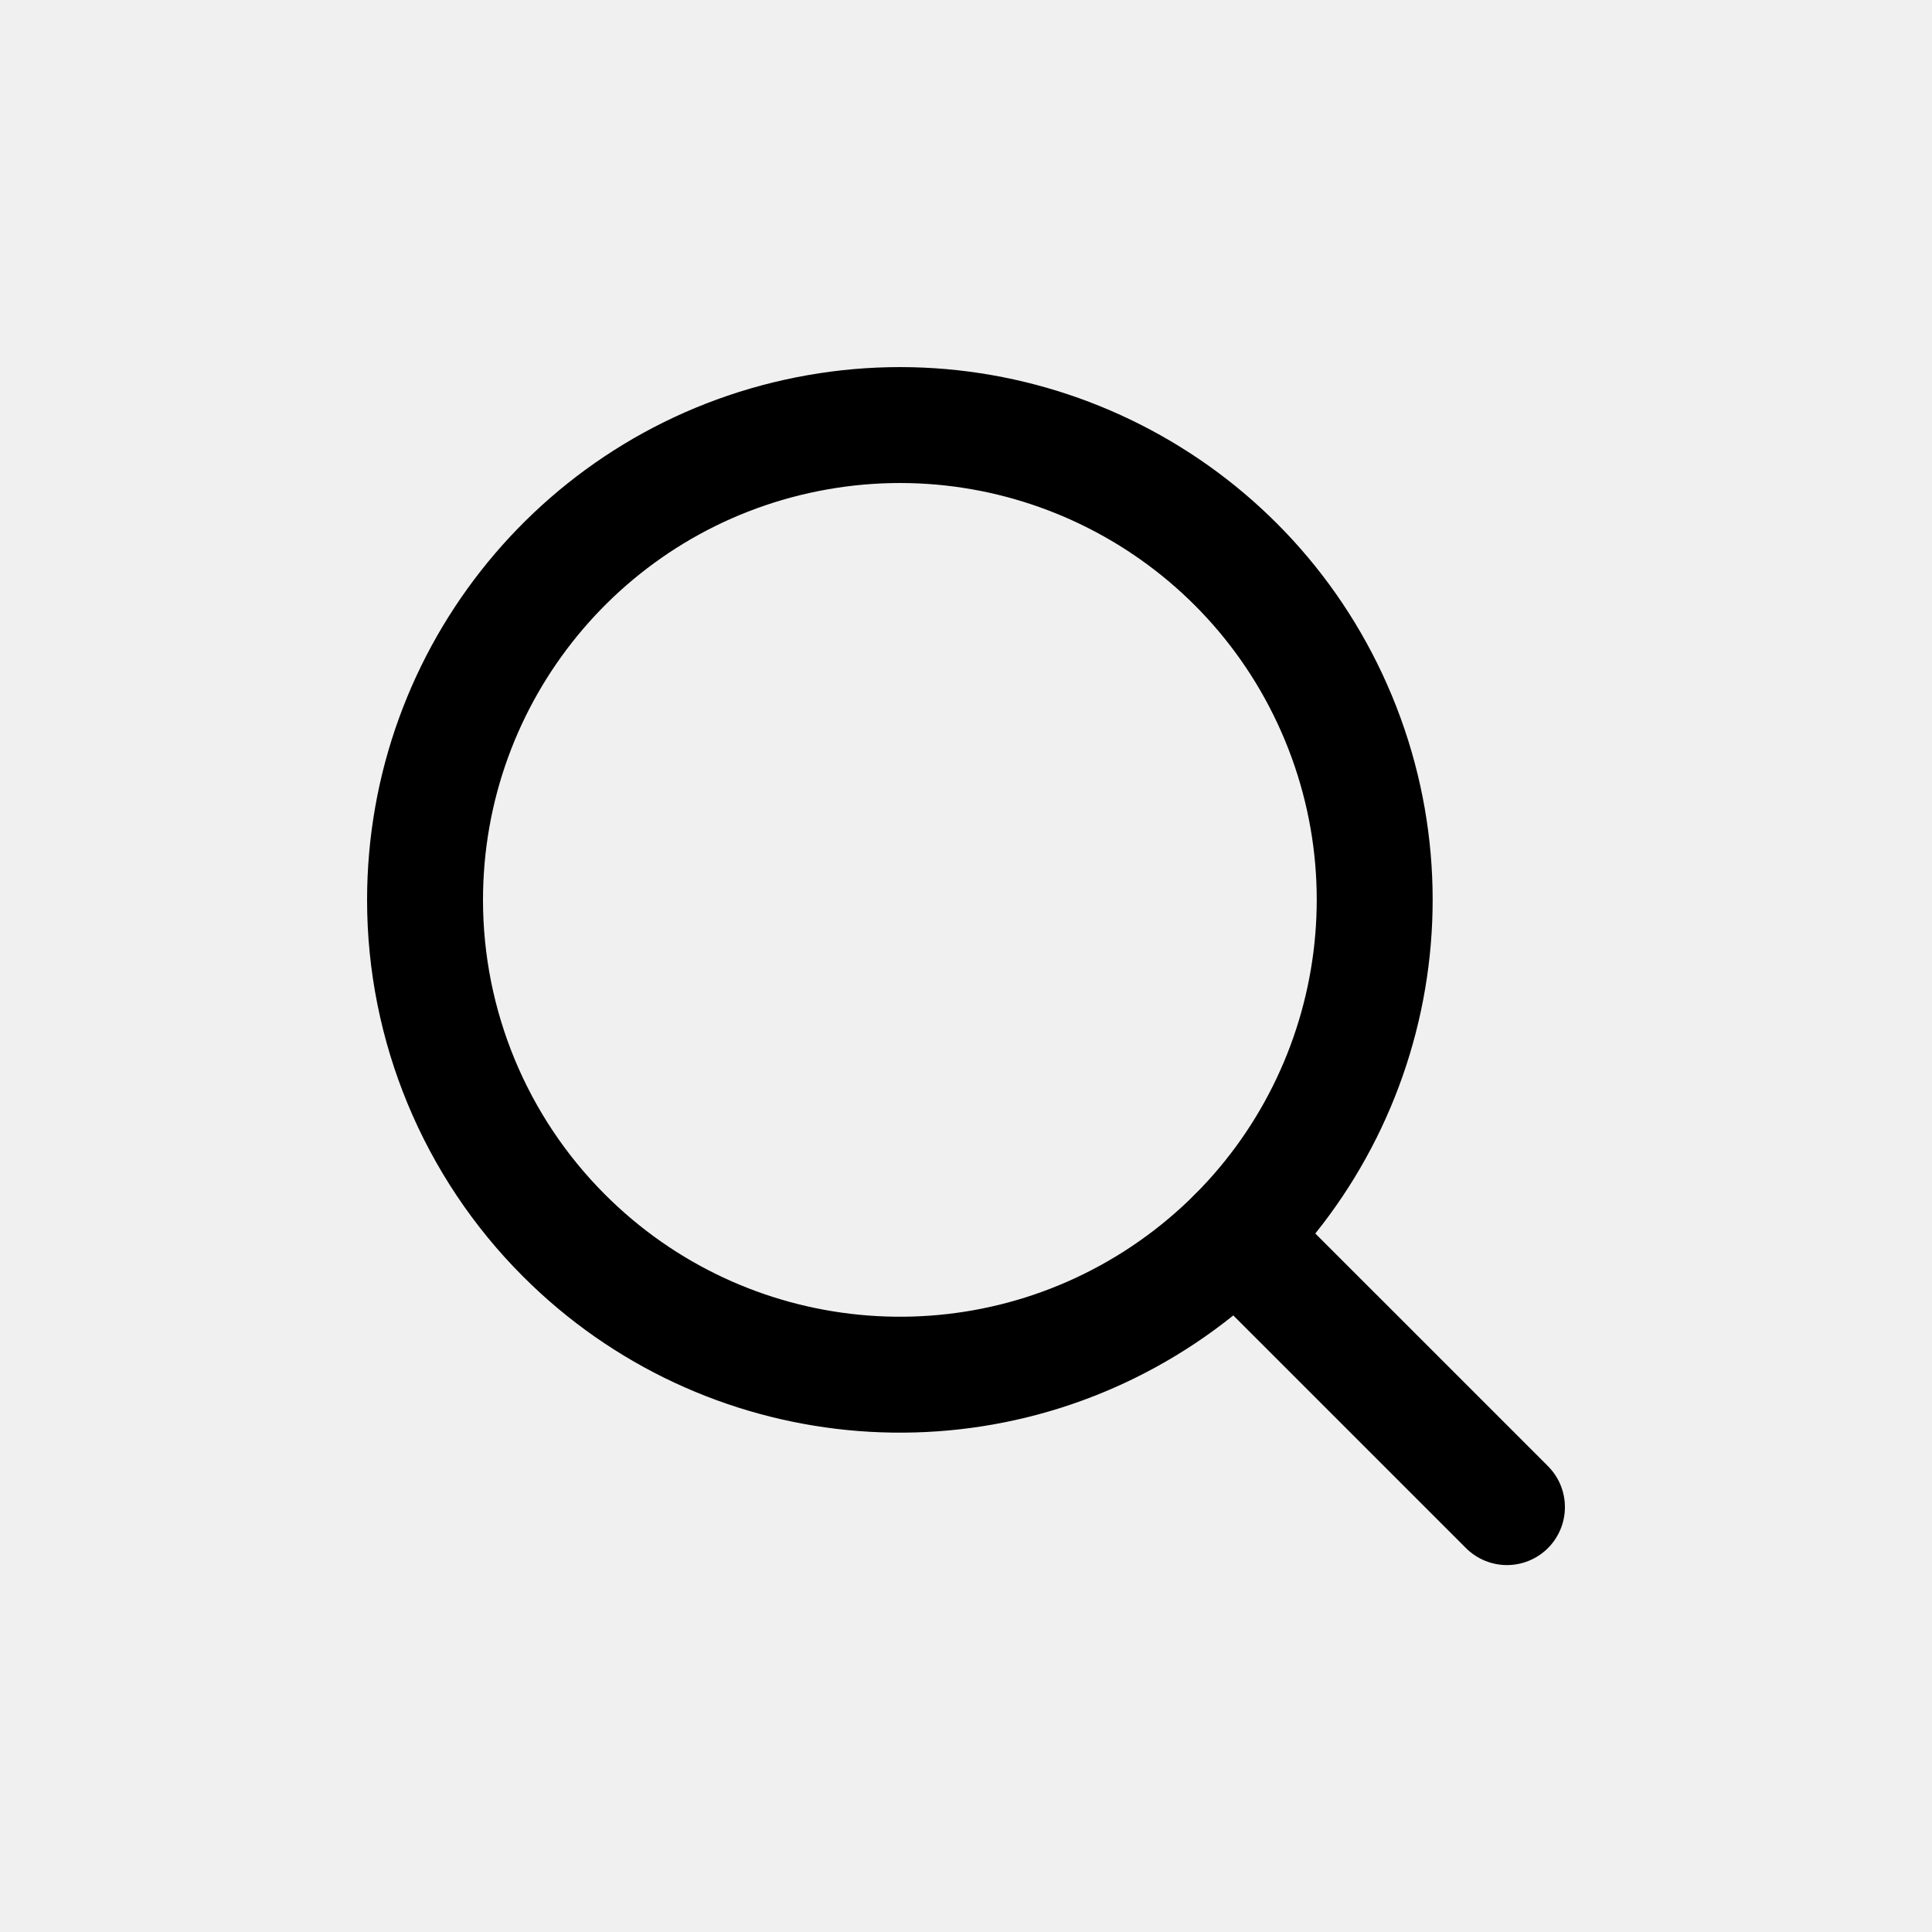
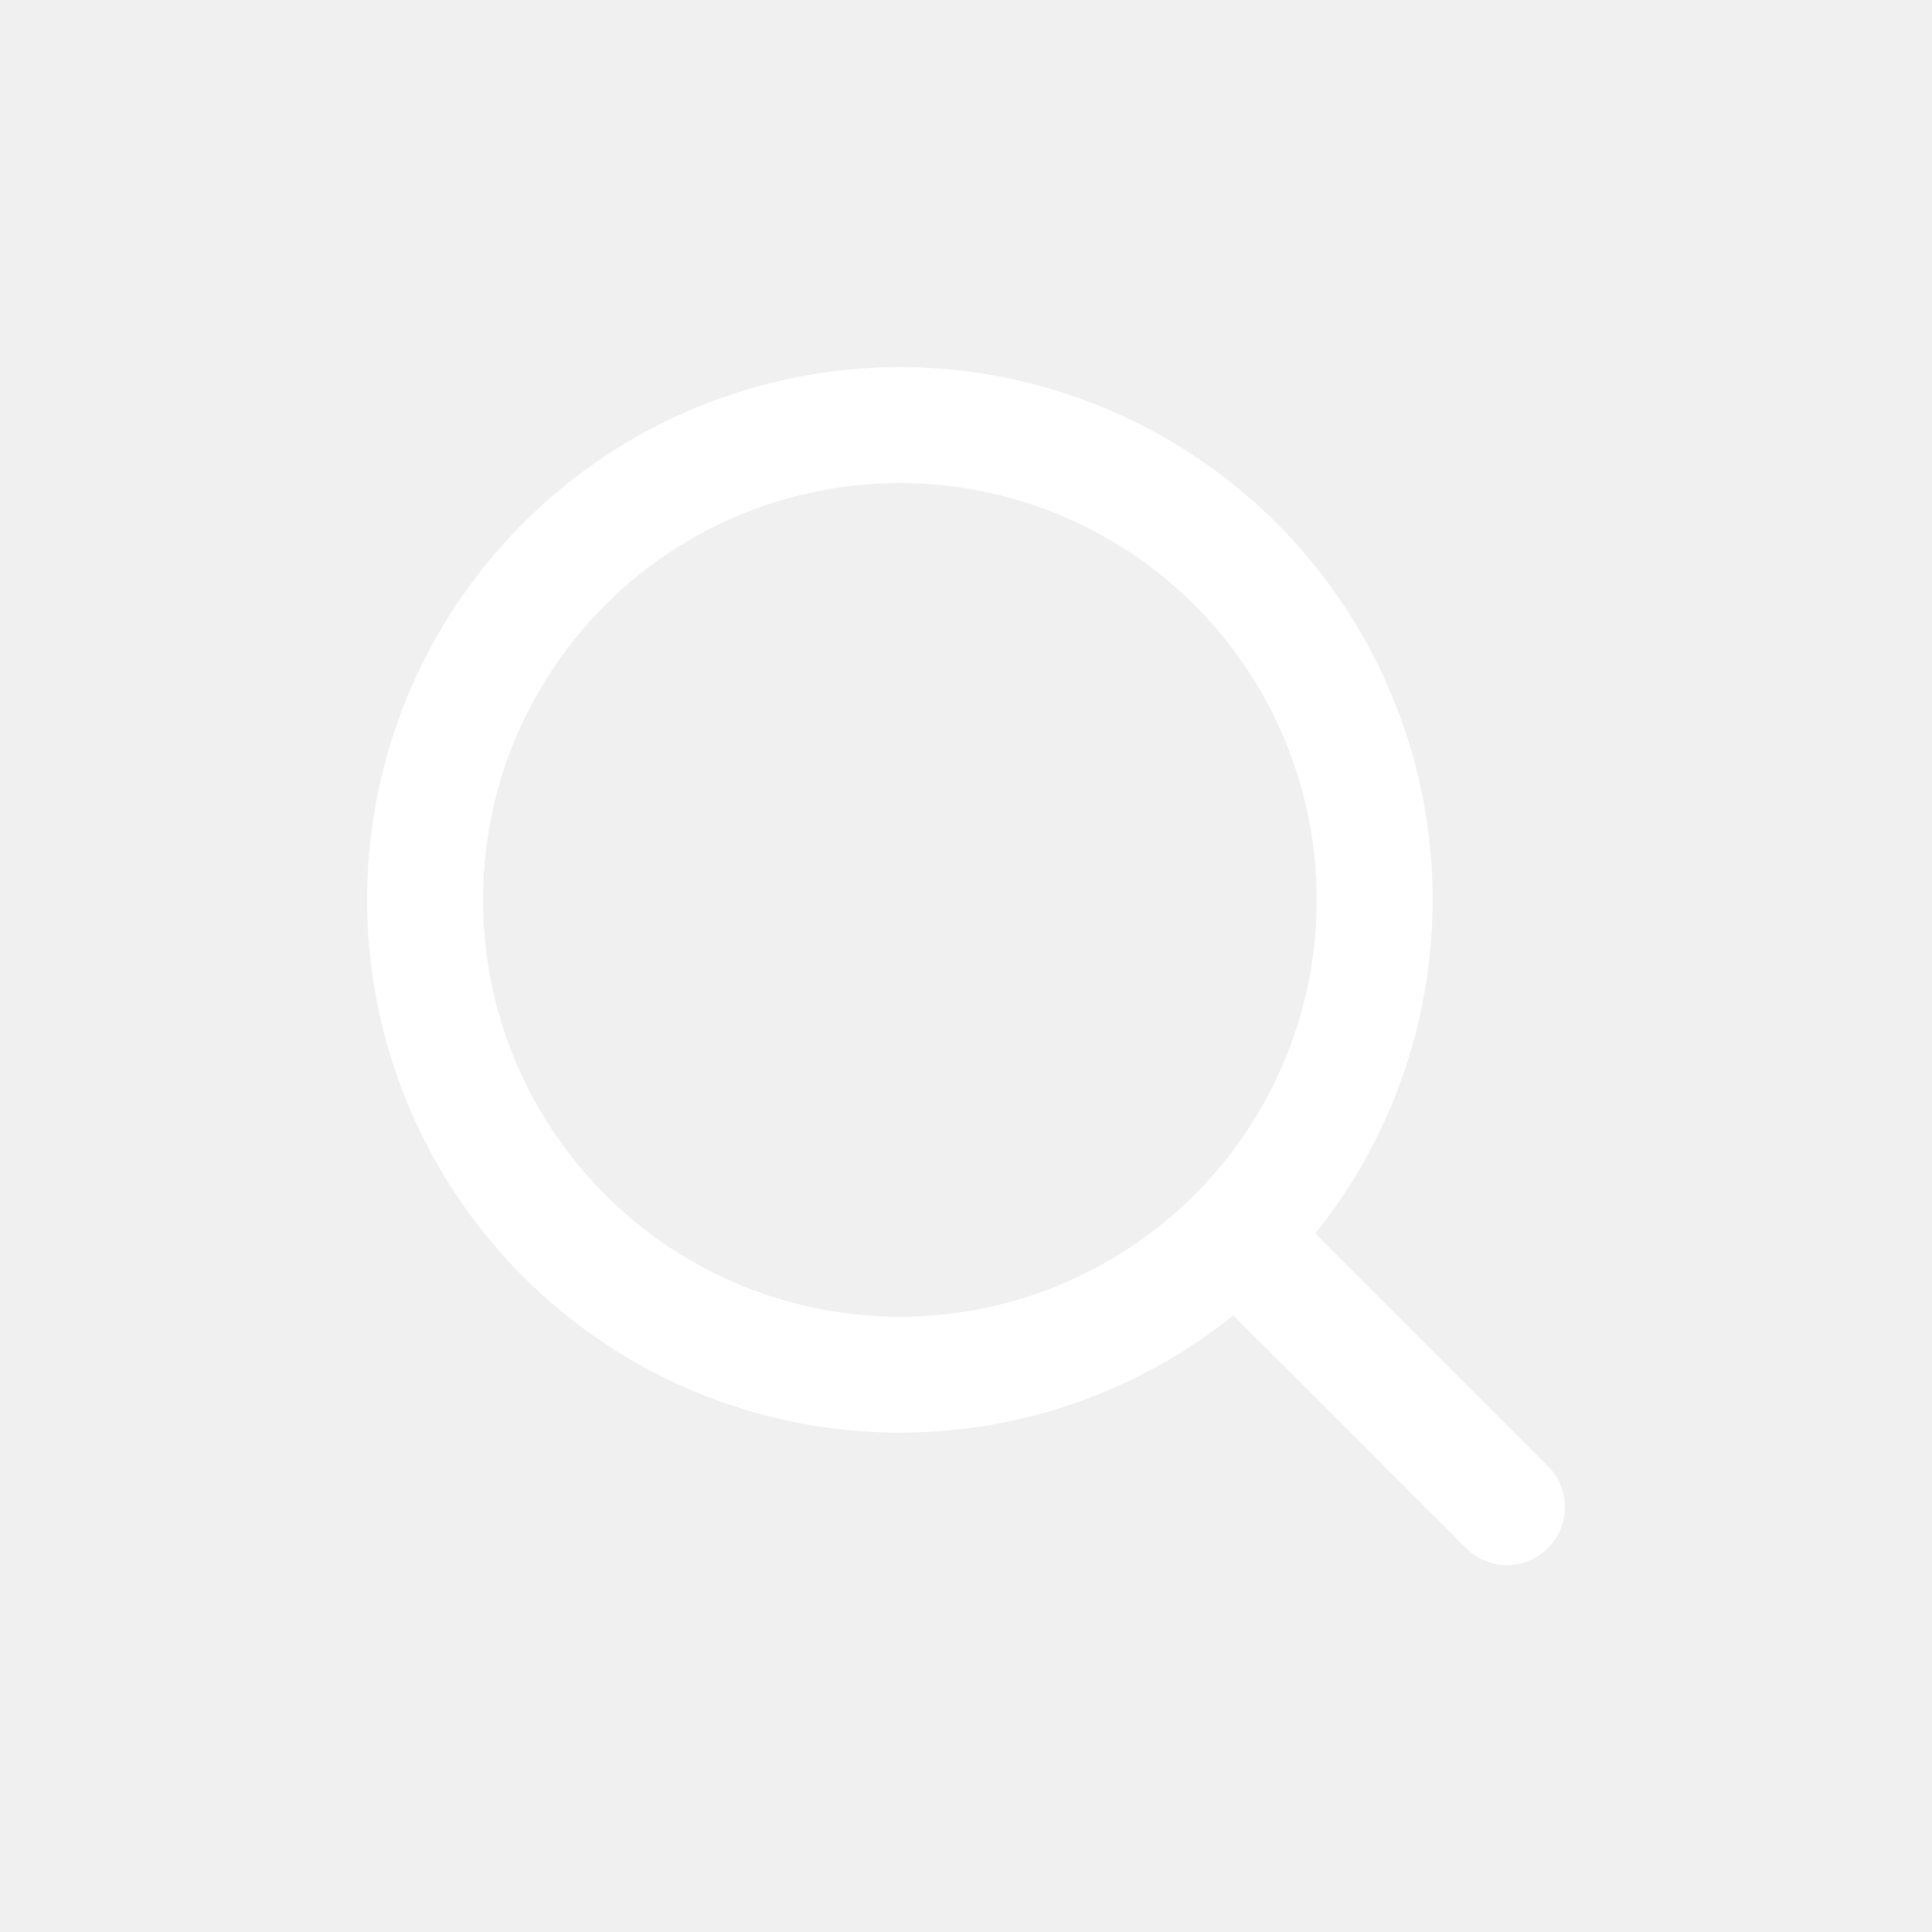
<svg xmlns="http://www.w3.org/2000/svg" viewBox="0 -0.5 25 25" fill="none">
-   <path fill-rule="evenodd" clip-rule="evenodd" d="M5.5 11.146C5.5 8.214 7.57 5.691 10.444 5.119C13.319 4.547 16.198 6.085 17.32 8.793C18.442 11.501 17.495 14.624 15.058 16.253C12.621 17.881 9.373 17.562 7.3 15.489C6.148 14.338 5.5 12.775 5.5 11.146Z" stroke="#000000" stroke-width="1.5" stroke-linecap="round" stroke-linejoin="round" />
-   <path d="M15.989 15.491L19.5 19.002" stroke="#000000" stroke-width="1.5" stroke-linecap="round" stroke-linejoin="round" />
+   <path fill-rule="evenodd" clip-rule="evenodd" d="M5.5 11.146C5.5 8.214 7.57 5.691 10.444 5.119C13.319 4.547 16.198 6.085 17.32 8.793C18.442 11.501 17.495 14.624 15.058 16.253C12.621 17.881 9.373 17.562 7.3 15.489C6.148 14.338 5.5 12.775 5.5 11.146Z" stroke="#fff" stroke-width="1.5" stroke-linecap="round" stroke-linejoin="round" />
+   <path d="M15.989 15.491L19.5 19.002" stroke="#fff" stroke-width="1.5" stroke-linecap="round" stroke-linejoin="round" />
</svg>
